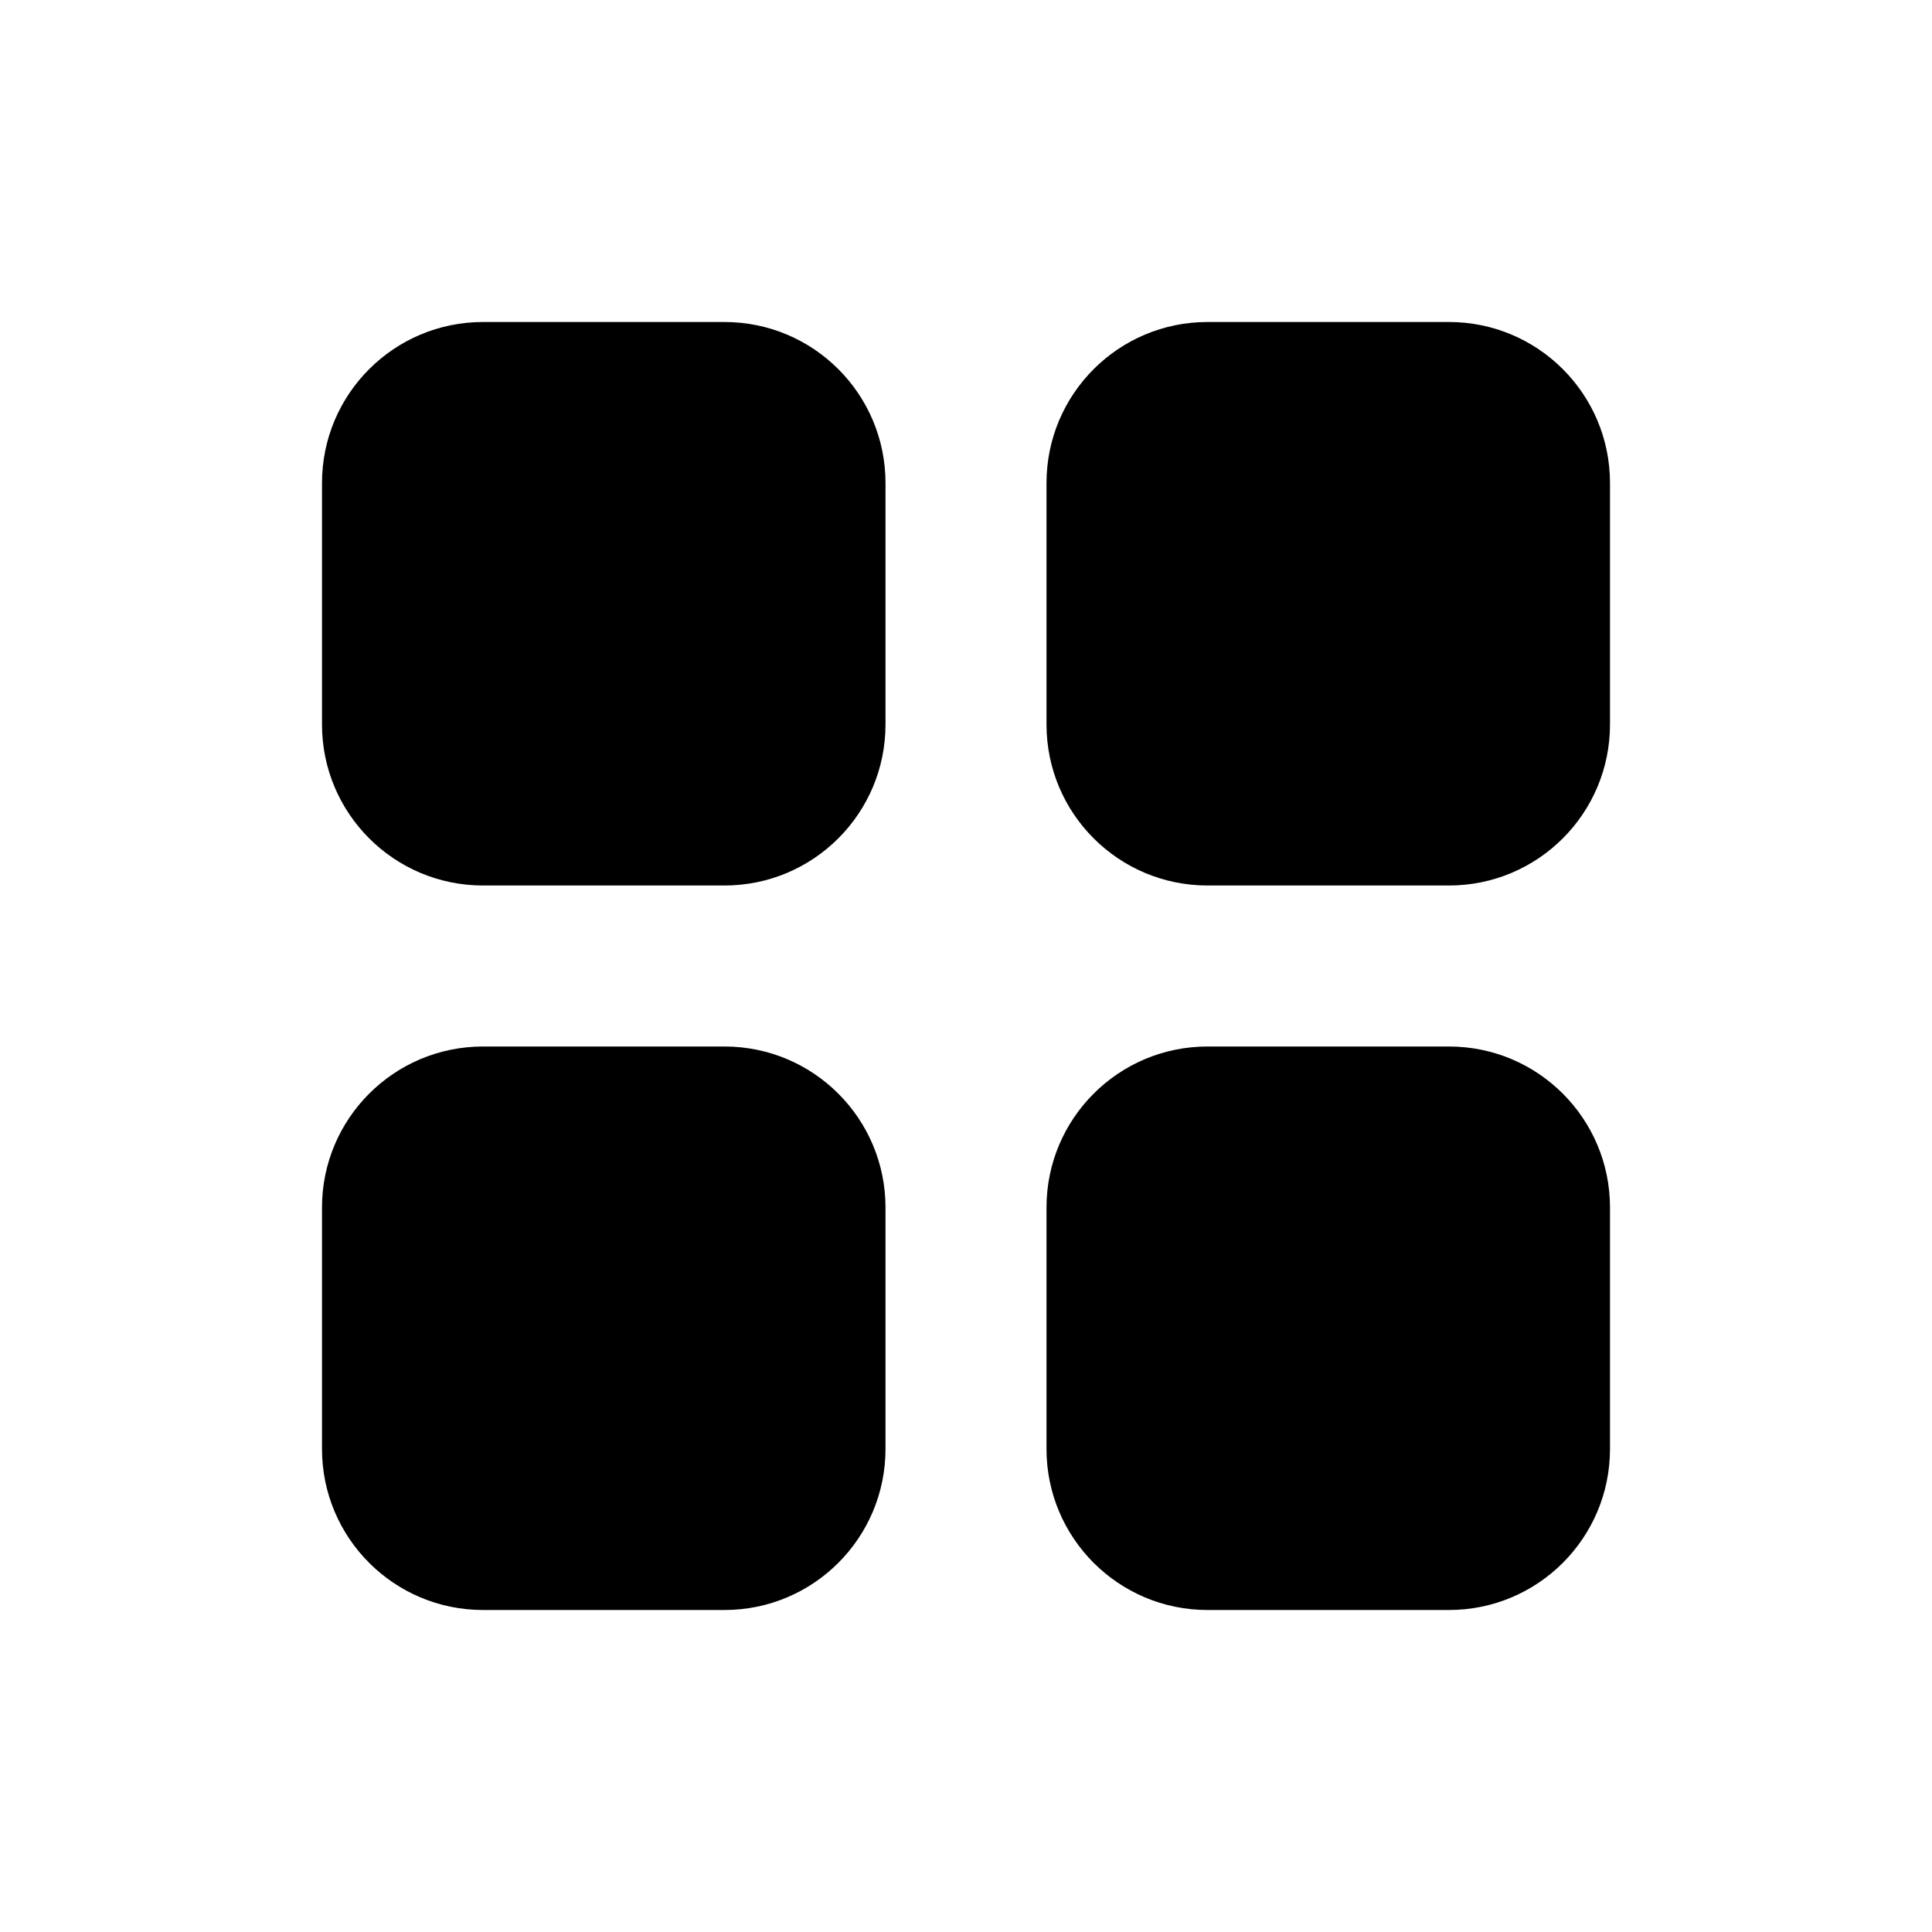
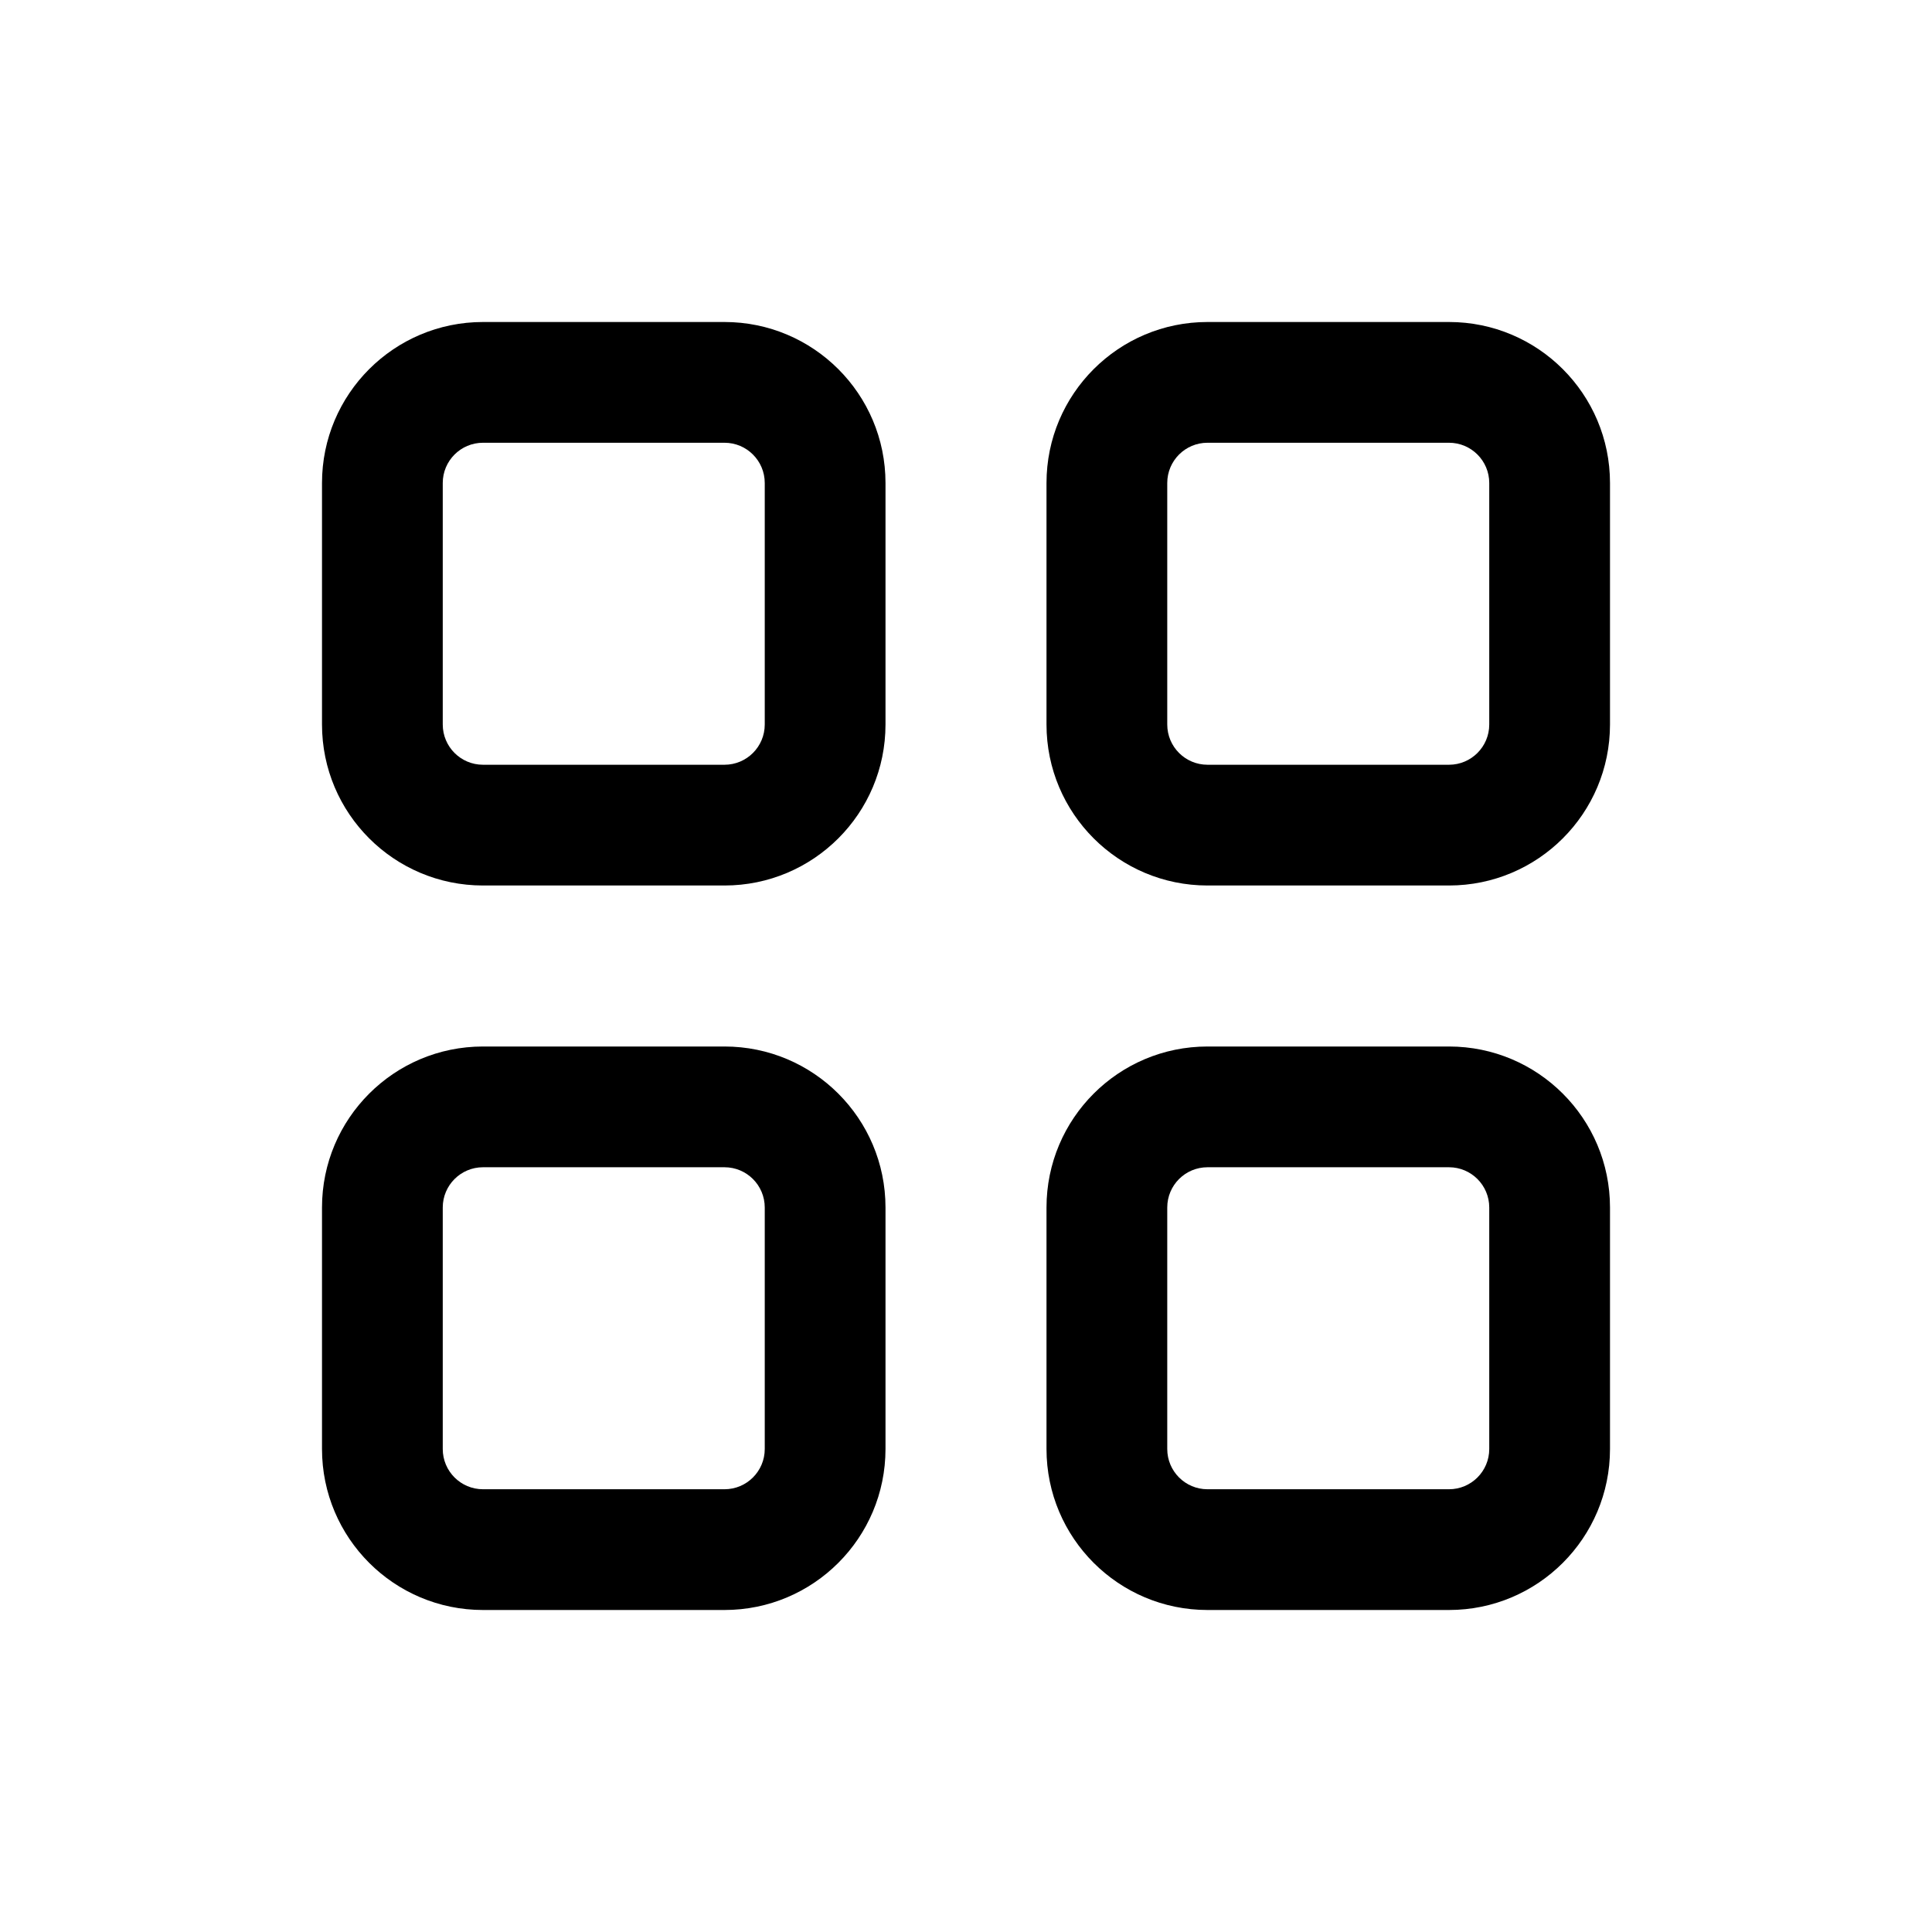
<svg xmlns="http://www.w3.org/2000/svg" viewBox="0 0 24 24">
-   <path d="M6 5.5h3a.5.5 0 0 1 .5.5v3a.5.5 0 0 1-.5.5H6a.5.5 0 0 1-.5-.5V6a.5.5 0 0 1 .5-.5zM4 6a2 2 0 0 1 2-2h3a2 2 0 0 1 2 2v3a2 2 0 0 1-2 2H6a2 2 0 0 1-2-2V6zm11-.5h3a.5.5 0 0 1 .5.5v3a.5.5 0 0 1-.5.5h-3a.5.5 0 0 1-.5-.5V6a.5.5 0 0 1 .5-.5zM13 6a2 2 0 0 1 2-2h3a2 2 0 0 1 2 2v3a2 2 0 0 1-2 2h-3a2 2 0 0 1-2-2V6zm5 8.5h-3a.5.5 0 0 0-.5.5v3a.5.5 0 0 0 .5.5h3a.5.5 0 0 0 .5-.5v-3a.5.5 0 0 0-.5-.5zM15 13a2 2 0 0 0-2 2v3a2 2 0 0 0 2 2h3a2 2 0 0 0 2-2v-3a2 2 0 0 0-2-2h-3zm-9 1.5h3a.5.5 0 0 1 .5.5v3a.5.5 0 0 1-.5.5H6a.5.5 0 0 1-.5-.5v-3a.5.5 0 0 1 .5-.5zM4 15a2 2 0 0 1 2-2h3a2 2 0 0 1 2 2v3a2 2 0 0 1-2 2H6a2 2 0 0 1-2-2v-3z" />
+   <path fill-rule="evenodd" d="M6 5.5h3a.5.5 0 0 1 .5.5v3a.5.5 0 0 1-.5.5H6a.5.5 0 0 1-.5-.5V6a.5.5 0 0 1 .5-.5zM4 6a2 2 0 0 1 2-2h3a2 2 0 0 1 2 2v3a2 2 0 0 1-2 2H6a2 2 0 0 1-2-2V6zm11-.5h3a.5.5 0 0 1 .5.5v3a.5.5 0 0 1-.5.5h-3a.5.5 0 0 1-.5-.5V6a.5.5 0 0 1 .5-.5zM13 6a2 2 0 0 1 2-2h3a2 2 0 0 1 2 2v3a2 2 0 0 1-2 2h-3a2 2 0 0 1-2-2V6zm5 8.5h-3a.5.5 0 0 0-.5.5v3a.5.5 0 0 0 .5.5h3a.5.5 0 0 0 .5-.5v-3a.5.5 0 0 0-.5-.5zM15 13a2 2 0 0 0-2 2v3a2 2 0 0 0 2 2h3a2 2 0 0 0 2-2v-3a2 2 0 0 0-2-2h-3zm-9 1.5h3a.5.5 0 0 1 .5.5v3a.5.5 0 0 1-.5.5H6a.5.5 0 0 1-.5-.5v-3a.5.5 0 0 1 .5-.5zM4 15a2 2 0 0 1 2-2h3a2 2 0 0 1 2 2v3a2 2 0 0 1-2 2H6a2 2 0 0 1-2-2v-3z" clip-rule="evenodd" />
</svg>
